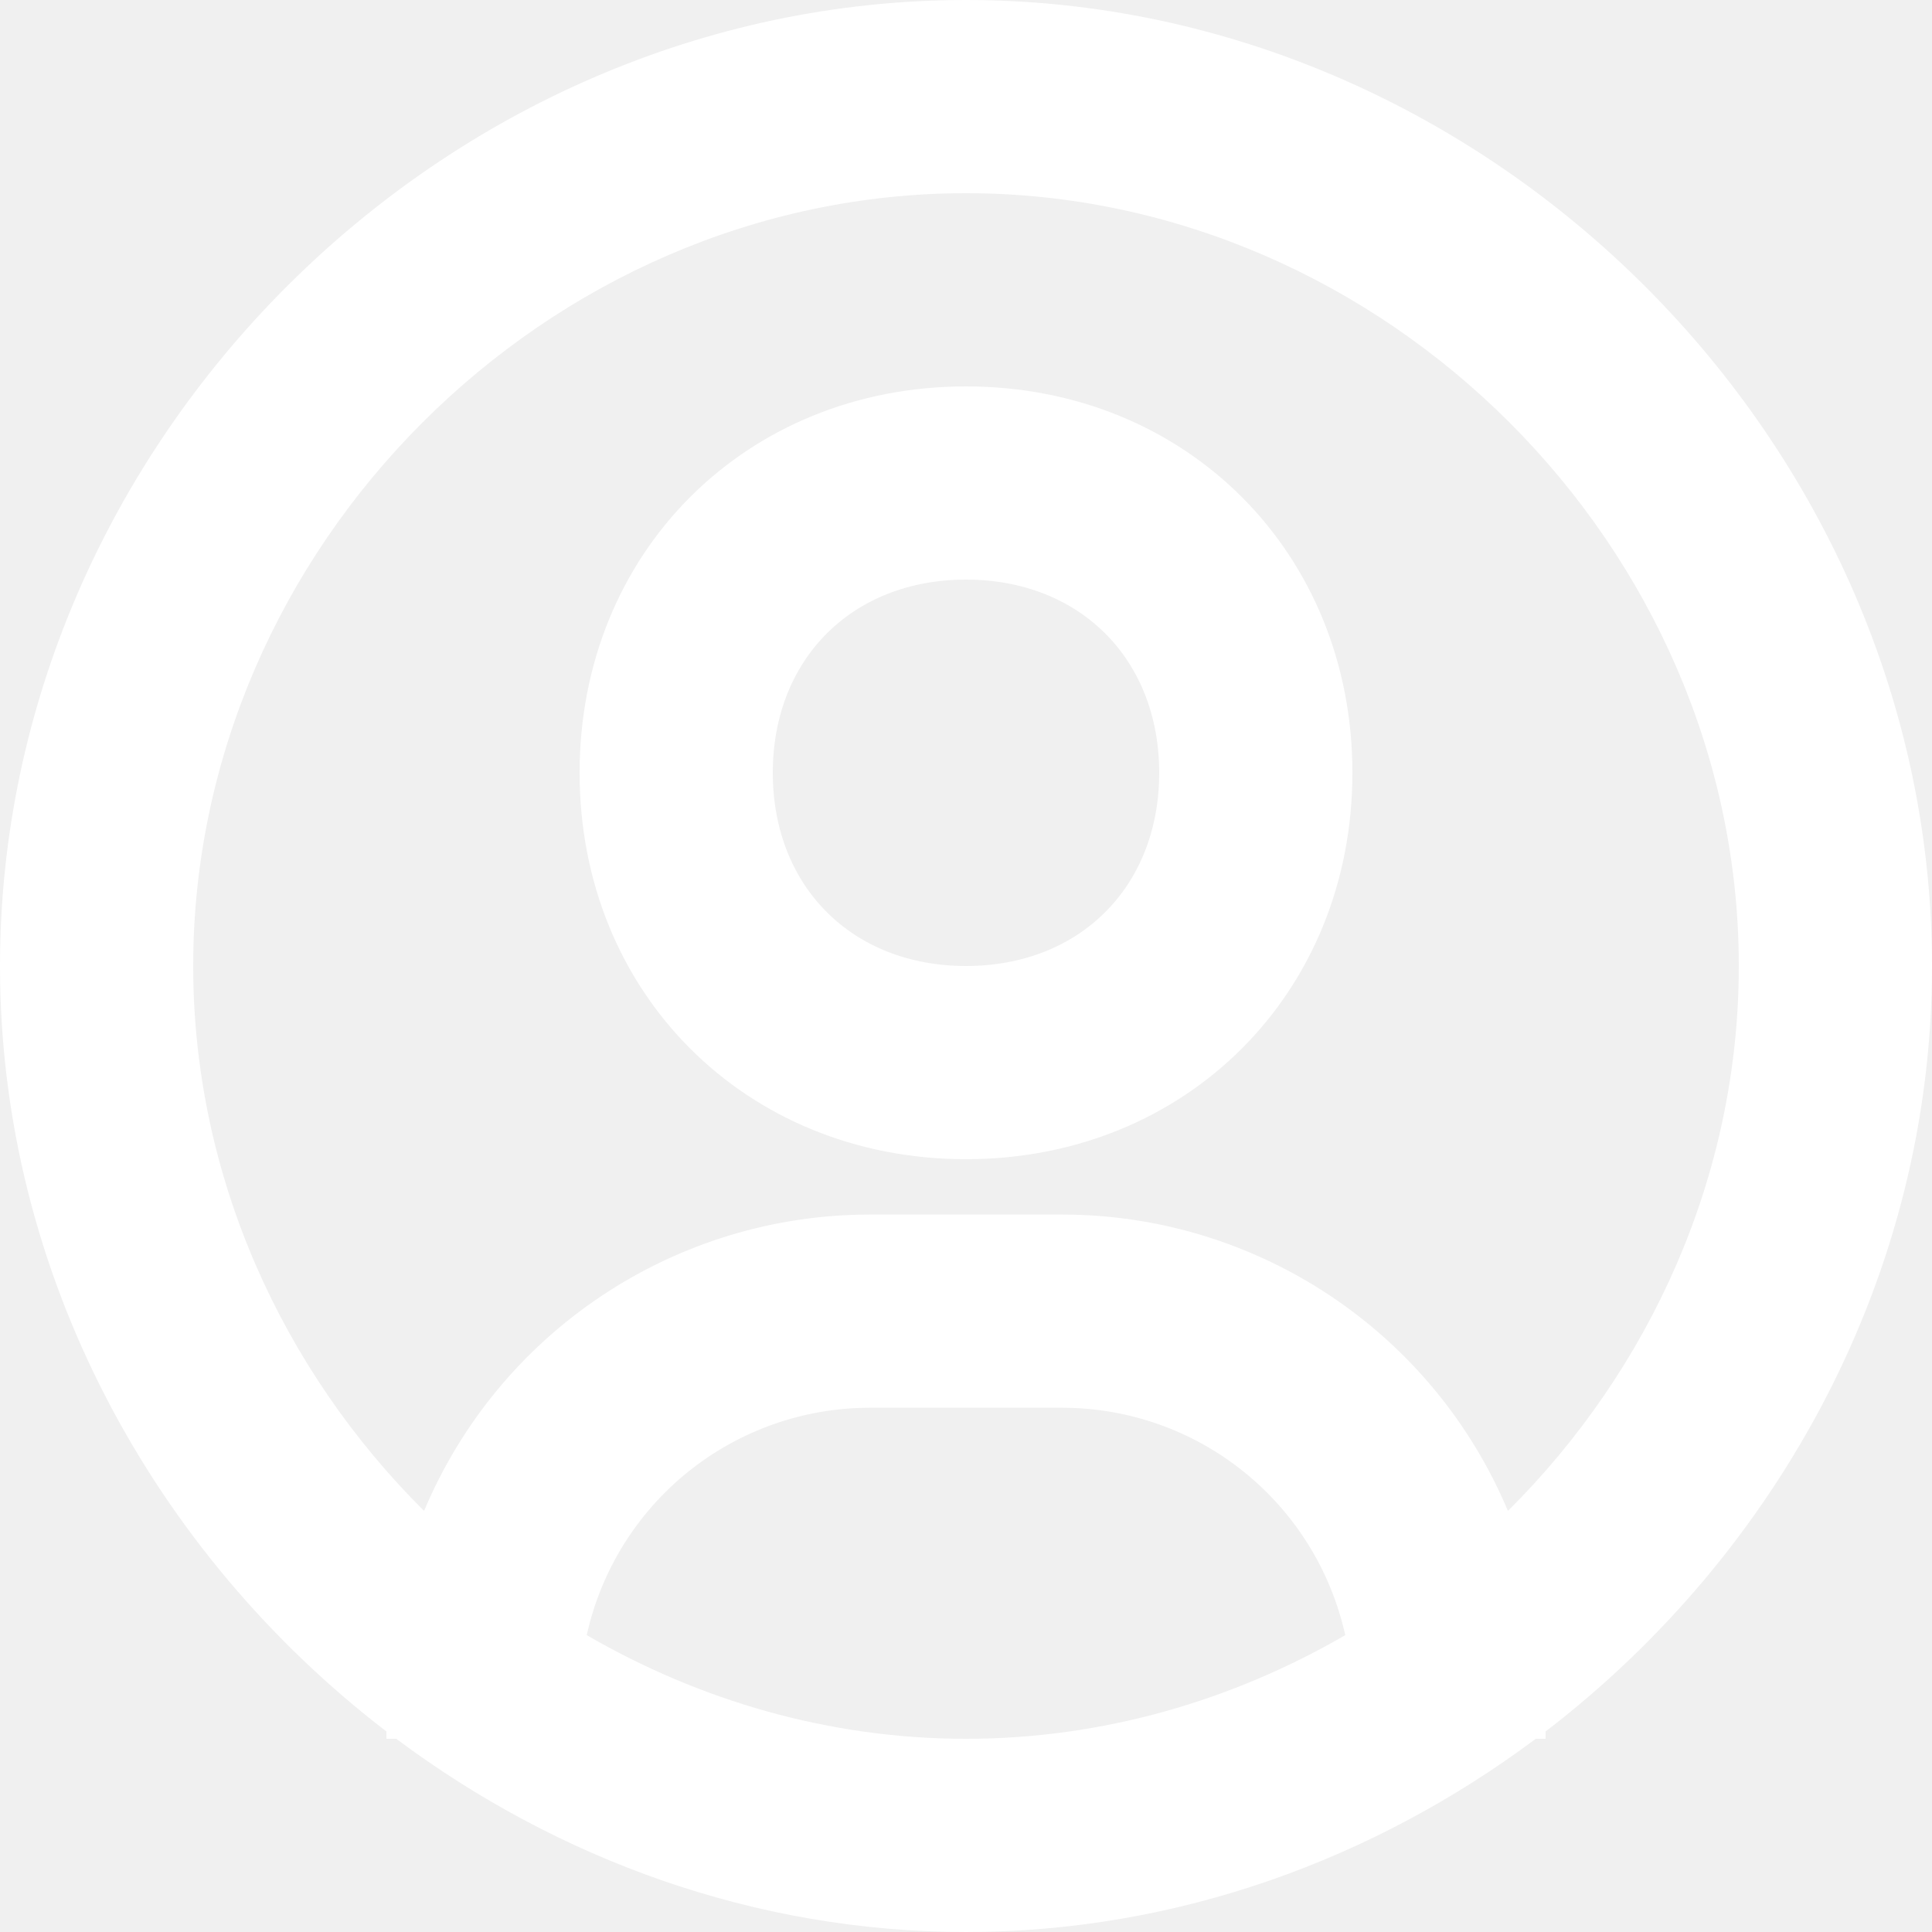
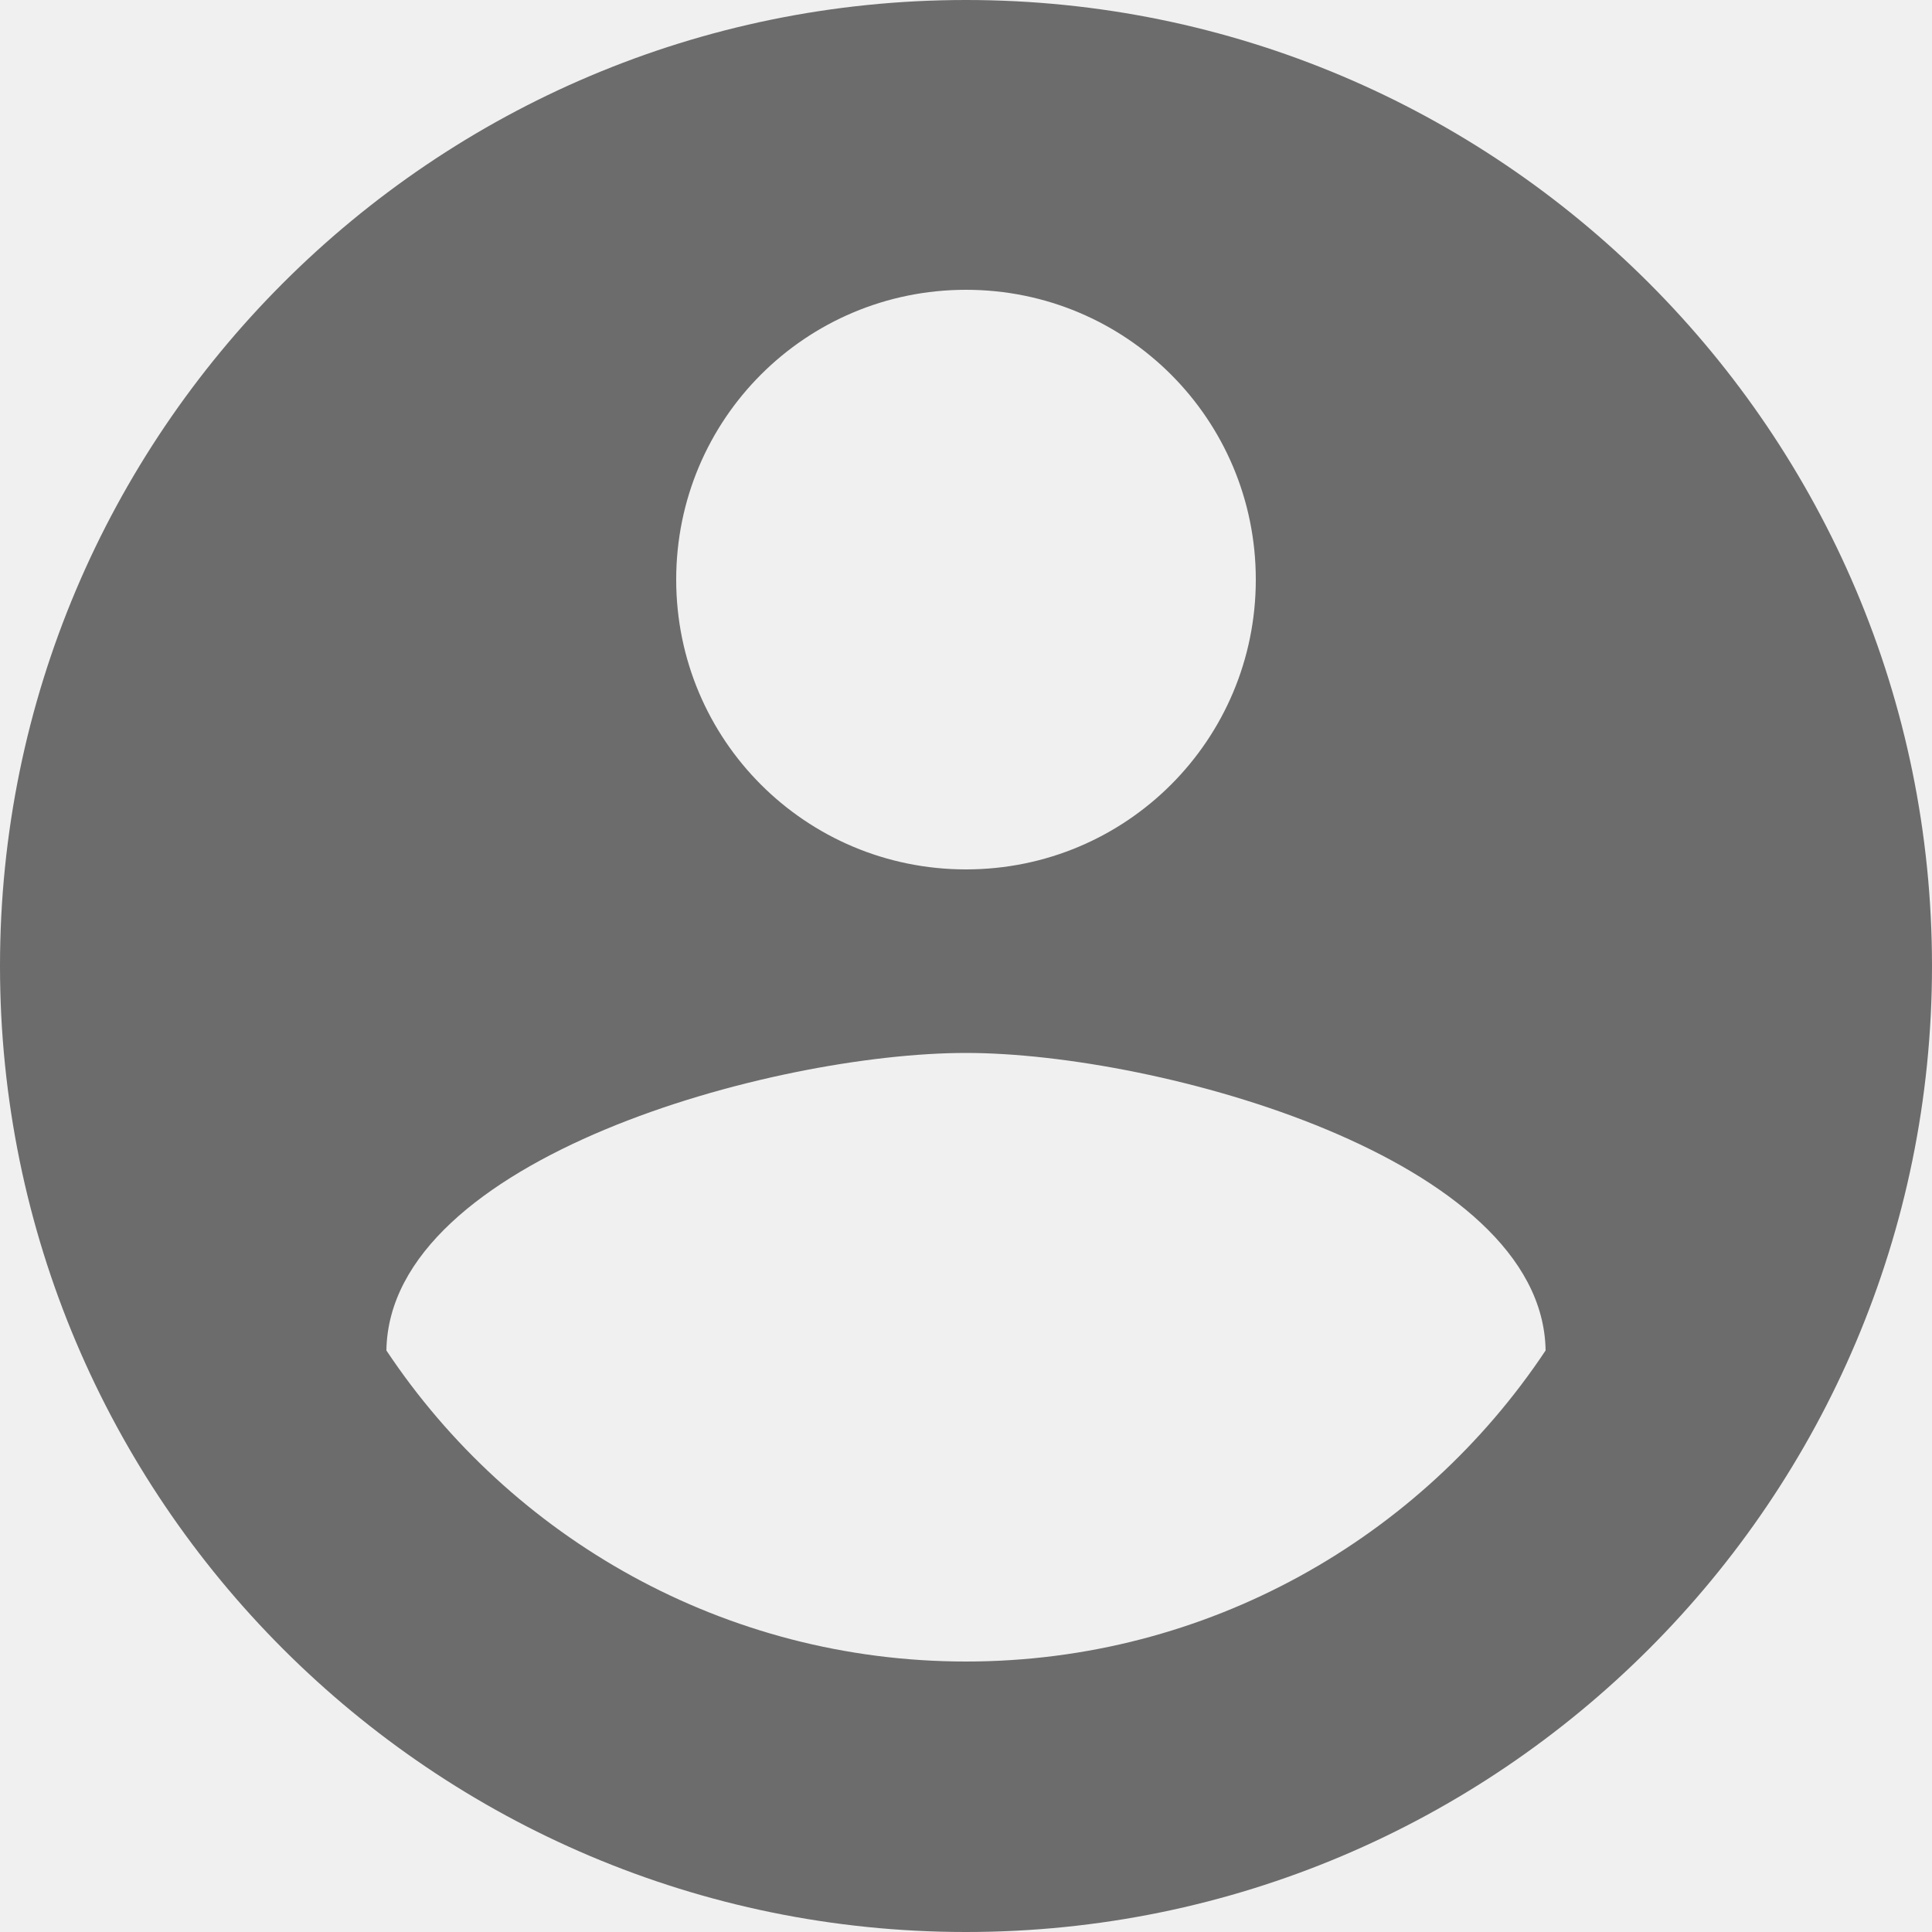
- <svg xmlns="http://www.w3.org/2000/svg" width="288" height="288">
-   <svg width="288" height="288" fill="none" viewBox="0 0 20 20">
-     <path fill="#fff" fill-rule="evenodd" d="M0 10C0 4.579 4.579 0 10 0C15.421 0 20 4.579 20 10C20 13.19 18.408 16.078 16 17.924V18H15.898C14.23 19.245 12.187 20 10 20C7.813 20 5.77 19.245 4.102 18H4V17.924C1.592 16.078 0 13.189 0 10ZM7.123 15.236C6.592 15.664 6.221 16.26 6.074 16.927C7.242 17.604 8.584 18 10 18C11.416 18 12.758 17.604 13.926 16.927C13.778 16.261 13.408 15.664 12.876 15.236C12.345 14.808 11.683 14.574 11 14.573H9C8.317 14.574 7.655 14.808 7.123 15.236ZM13.768 13.412C14.588 13.957 15.229 14.733 15.61 15.641C17.077 14.182 18 12.176 18 10C18 5.663 14.337 2 10 2C5.663 2 2 5.663 2 10C2 12.176 2.923 14.182 4.39 15.641C4.771 14.733 5.412 13.957 6.232 13.412C7.052 12.866 8.015 12.574 9 12.573H11C11.985 12.574 12.948 12.866 13.768 13.412ZM6 8C6 5.72 7.72 4 10 4C12.28 4 14 5.72 14 8C14 10.28 12.28 12 10 12C7.72 12 6 10.28 6 8ZM8 8C8 9.178 8.822 10 10 10C11.178 10 12 9.178 12 8C12 6.822 11.178 6 10 6C8.822 6 8 6.822 8 8Z" class="color9B9B9B svgShape" clip-rule="evenodd" />
-   </svg>
+ <svg xmlns="http://www.w3.org/2000/svg" width="20" height="20" viewBox="0 0 20 20" fill="none">
+   <path d="M10 0C4.48 0 0 4.48 0 10C0 15.52 4.48 20 10 20C15.52 20 20 15.52 20 10C20 4.48 15.52 0 10 0ZM10 3C11.66 3 13 4.34 13 6C13 7.66 11.66 9 10 9C8.34 9 7 7.66 7 6C7 4.34 8.34 3 10 3ZM10 17.2C7.5 17.2 5.29 15.92 4 13.98C4.03 11.99 8 10.9 10 10.9C11.99 10.9 15.97 11.99 16 13.98C14.71 15.92 12.5 17.2 10 17.2Z" fill="black" fill-opacity="0.55" />
</svg>
